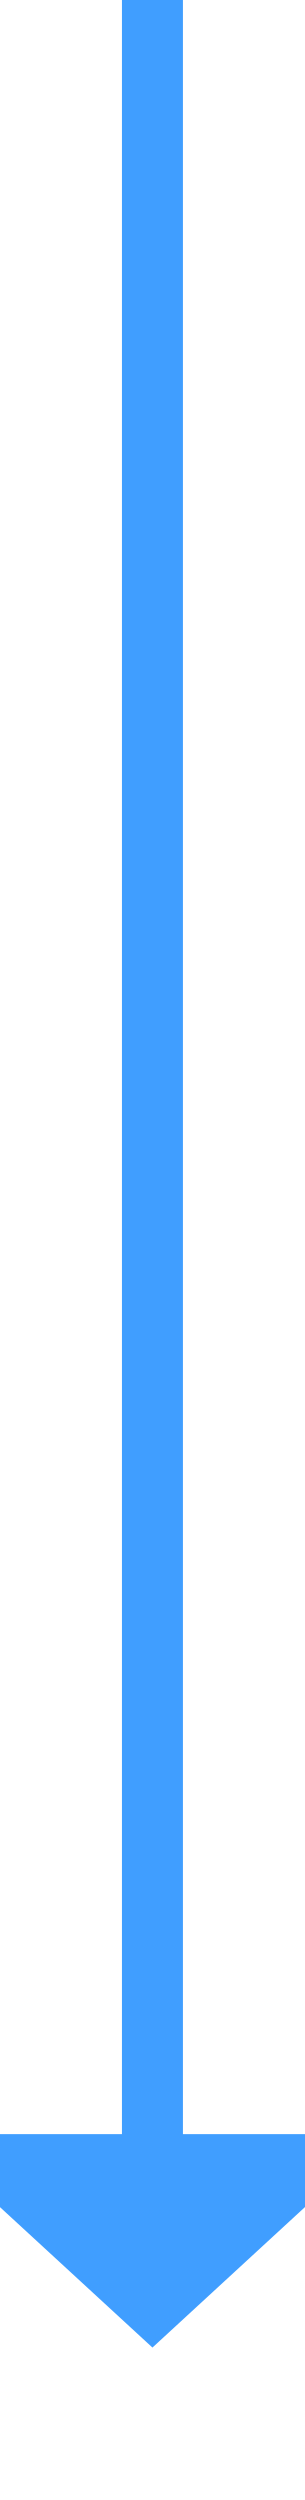
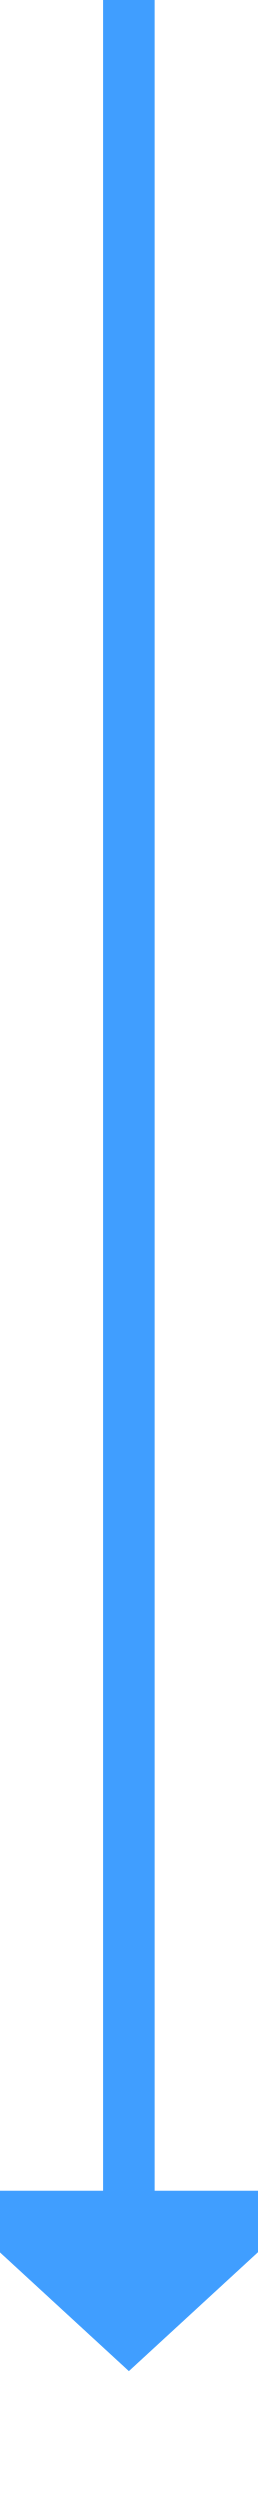
- <svg xmlns="http://www.w3.org/2000/svg" version="1.1" width="10px" height="82px" preserveAspectRatio="xMidYMin meet" viewBox="517 257  8 82">
-   <path d="M 521 257  L 521 328  " stroke-width="2" stroke="#409eff" fill="none" />
-   <path d="M 513.4 327  L 521 334  L 528.6 327  L 513.4 327  Z " fill-rule="nonzero" fill="#409eff" stroke="none" />
+ <svg xmlns="http://www.w3.org/2000/svg" version="1.1" width="10px" height="97px" preserveAspectRatio="xMidYMin meet" viewBox="516 1060  8 97">
+   <path d="M 520 1060  L 520 1146  " stroke-width="2" stroke="#409eff" fill="none" />
+   <path d="M 512.4 1145  L 520 1152  L 527.6 1145  L 512.4 1145  Z " fill-rule="nonzero" fill="#409eff" stroke="none" />
</svg>
